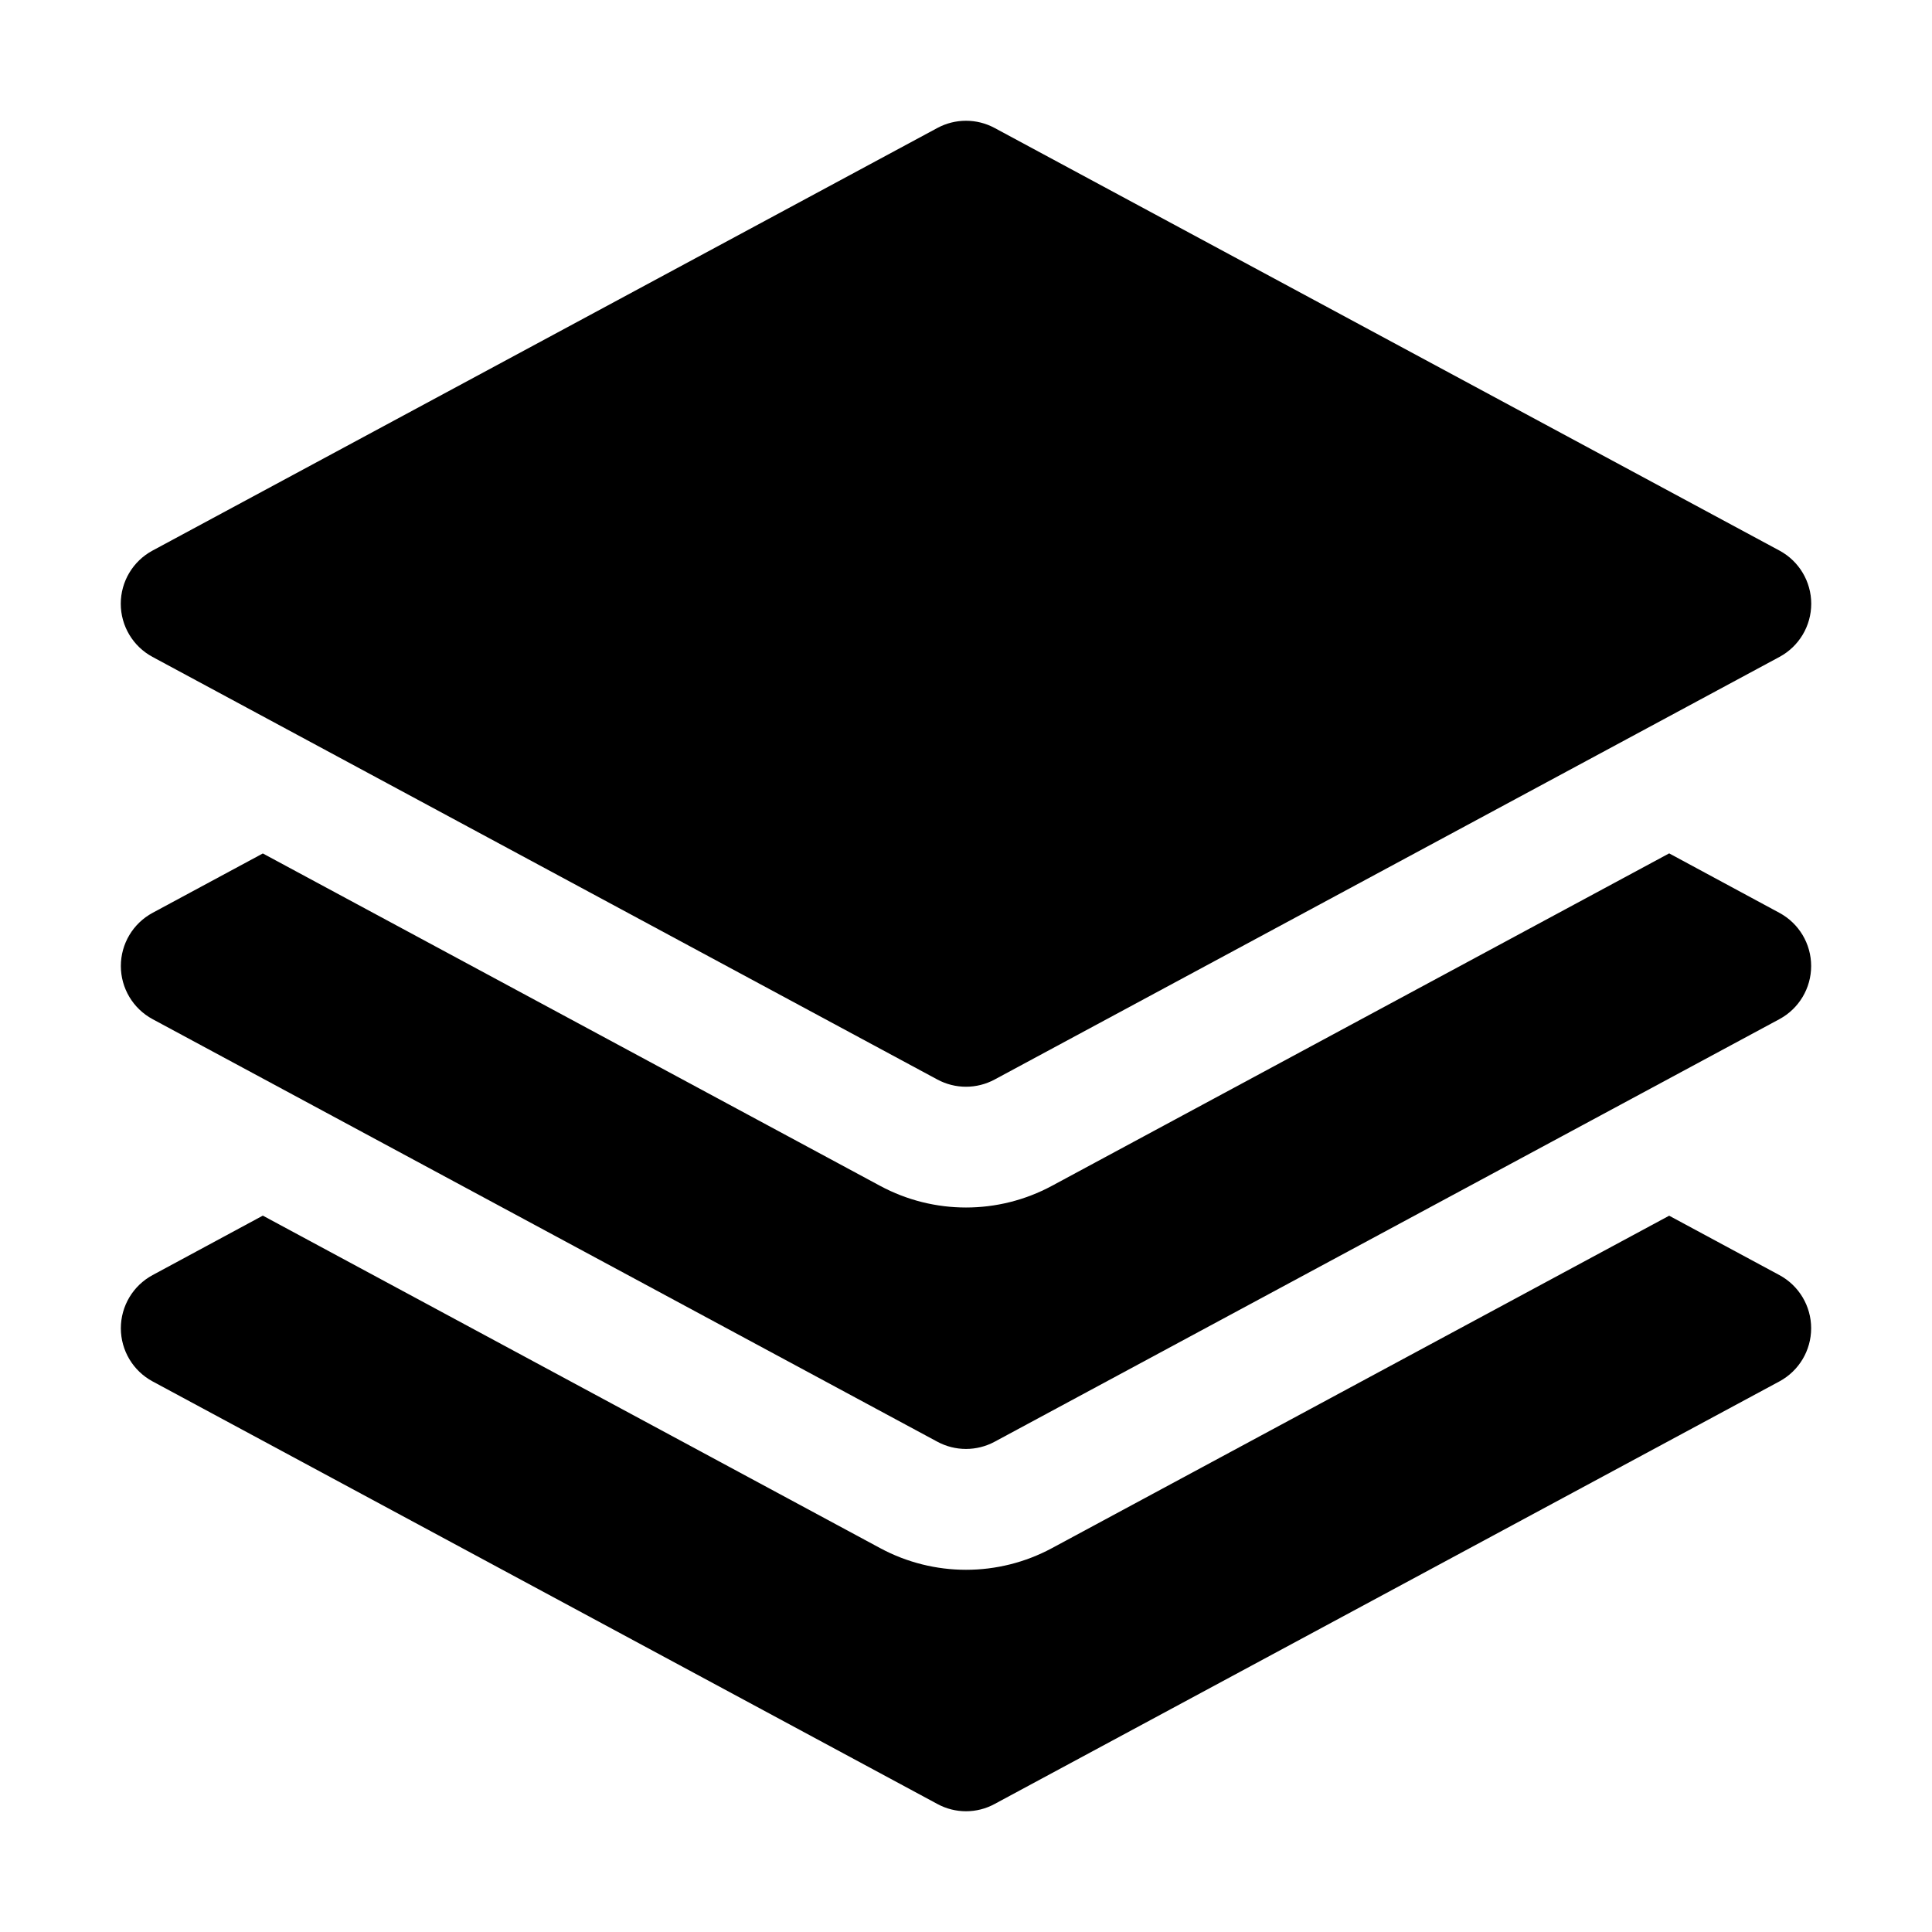
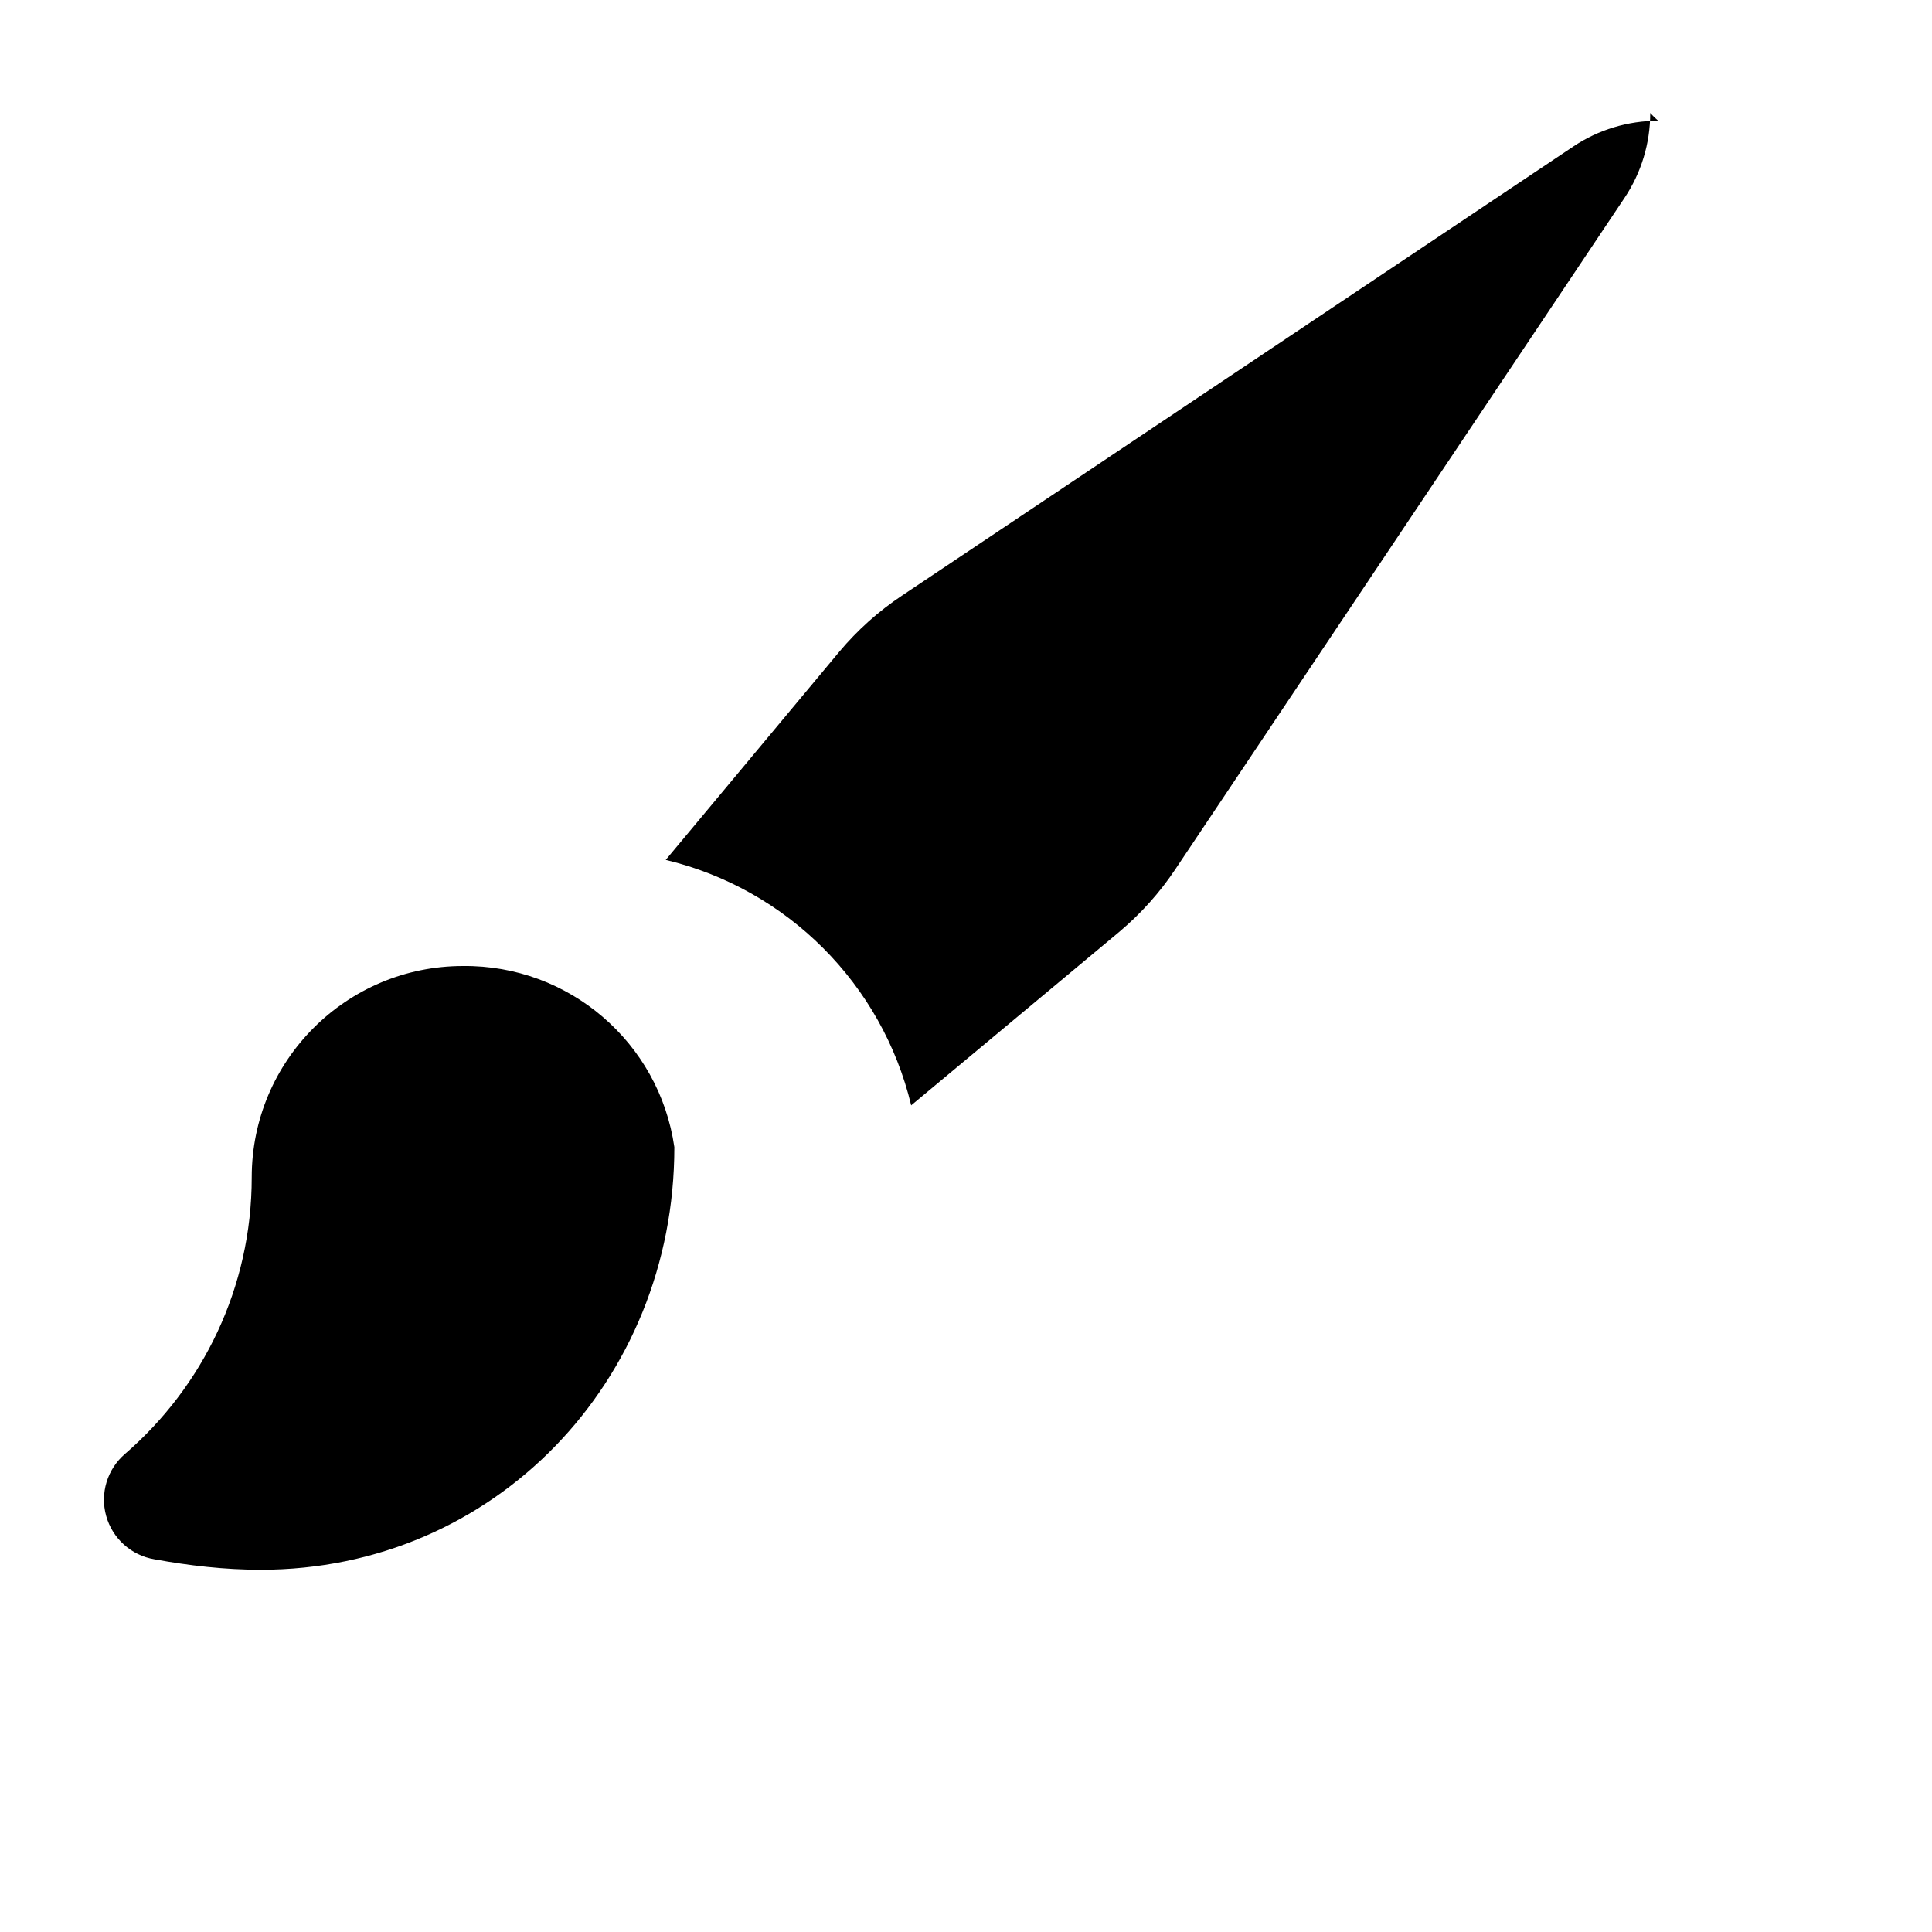
<svg xmlns="http://www.w3.org/2000/svg" id="m" viewBox="0 0 24 24">
-   <path d="M11.644 1.59a.75.75 0 0 1 .712 0l9.75 5.25a.75.75 0 0 1 0 1.32l-9.75 5.25a.75.75 0 0 1-.712 0l-9.75-5.25a.75.75 0 0 1 0-1.32l9.75-5.25Z" />
-   <path d="m3.265 10.602 7.668 4.129a2.25 2.25 0 0 0 2.134 0l7.668-4.13 1.37.739a.75.75 0 0 1 0 1.32l-9.75 5.25a.75.75 0 0 1-.71 0l-9.75-5.25a.75.75 0 0 1 0-1.32l1.37-.738Z" />
-   <path d="m10.933 19.231-7.668-4.13-1.37.739a.75.75 0 0 0 0 1.32l9.75 5.25c.221.12.489.12.71 0l9.75-5.25a.75.75 0 0 0 0-1.32l-1.37-.738-7.668 4.13a2.25 2.25 0 0 1-2.134-.001Z" />
+   <path fill-rule="evenodd" d="M20.599 1.5c-.376 0-.743.111-1.055.32L11.203 7.4c-.29.193-.552.428-.777.696l-2.156 2.586a4.126 4.126 0 0 1 3.049 3.049l2.585-2.155c.268-.226.503-.487.696-.777l5.58-8.34c.209-.313.32-.68.32-1.056A.904.904 0 0 0 20.599 1.5ZM5.752 12a2.625 2.625 0 0 0-2.625 2.625c0 1.372-.61 2.602-1.573 3.435a.75.75 0 0 0 .365 1.31c.427.078.868.13 1.32.13 2.9 0 5.138-2.34 5.138-5.25A2.625 2.625 0 0 0 5.752 12Z" clip-rule="evenodd" />
</svg>
